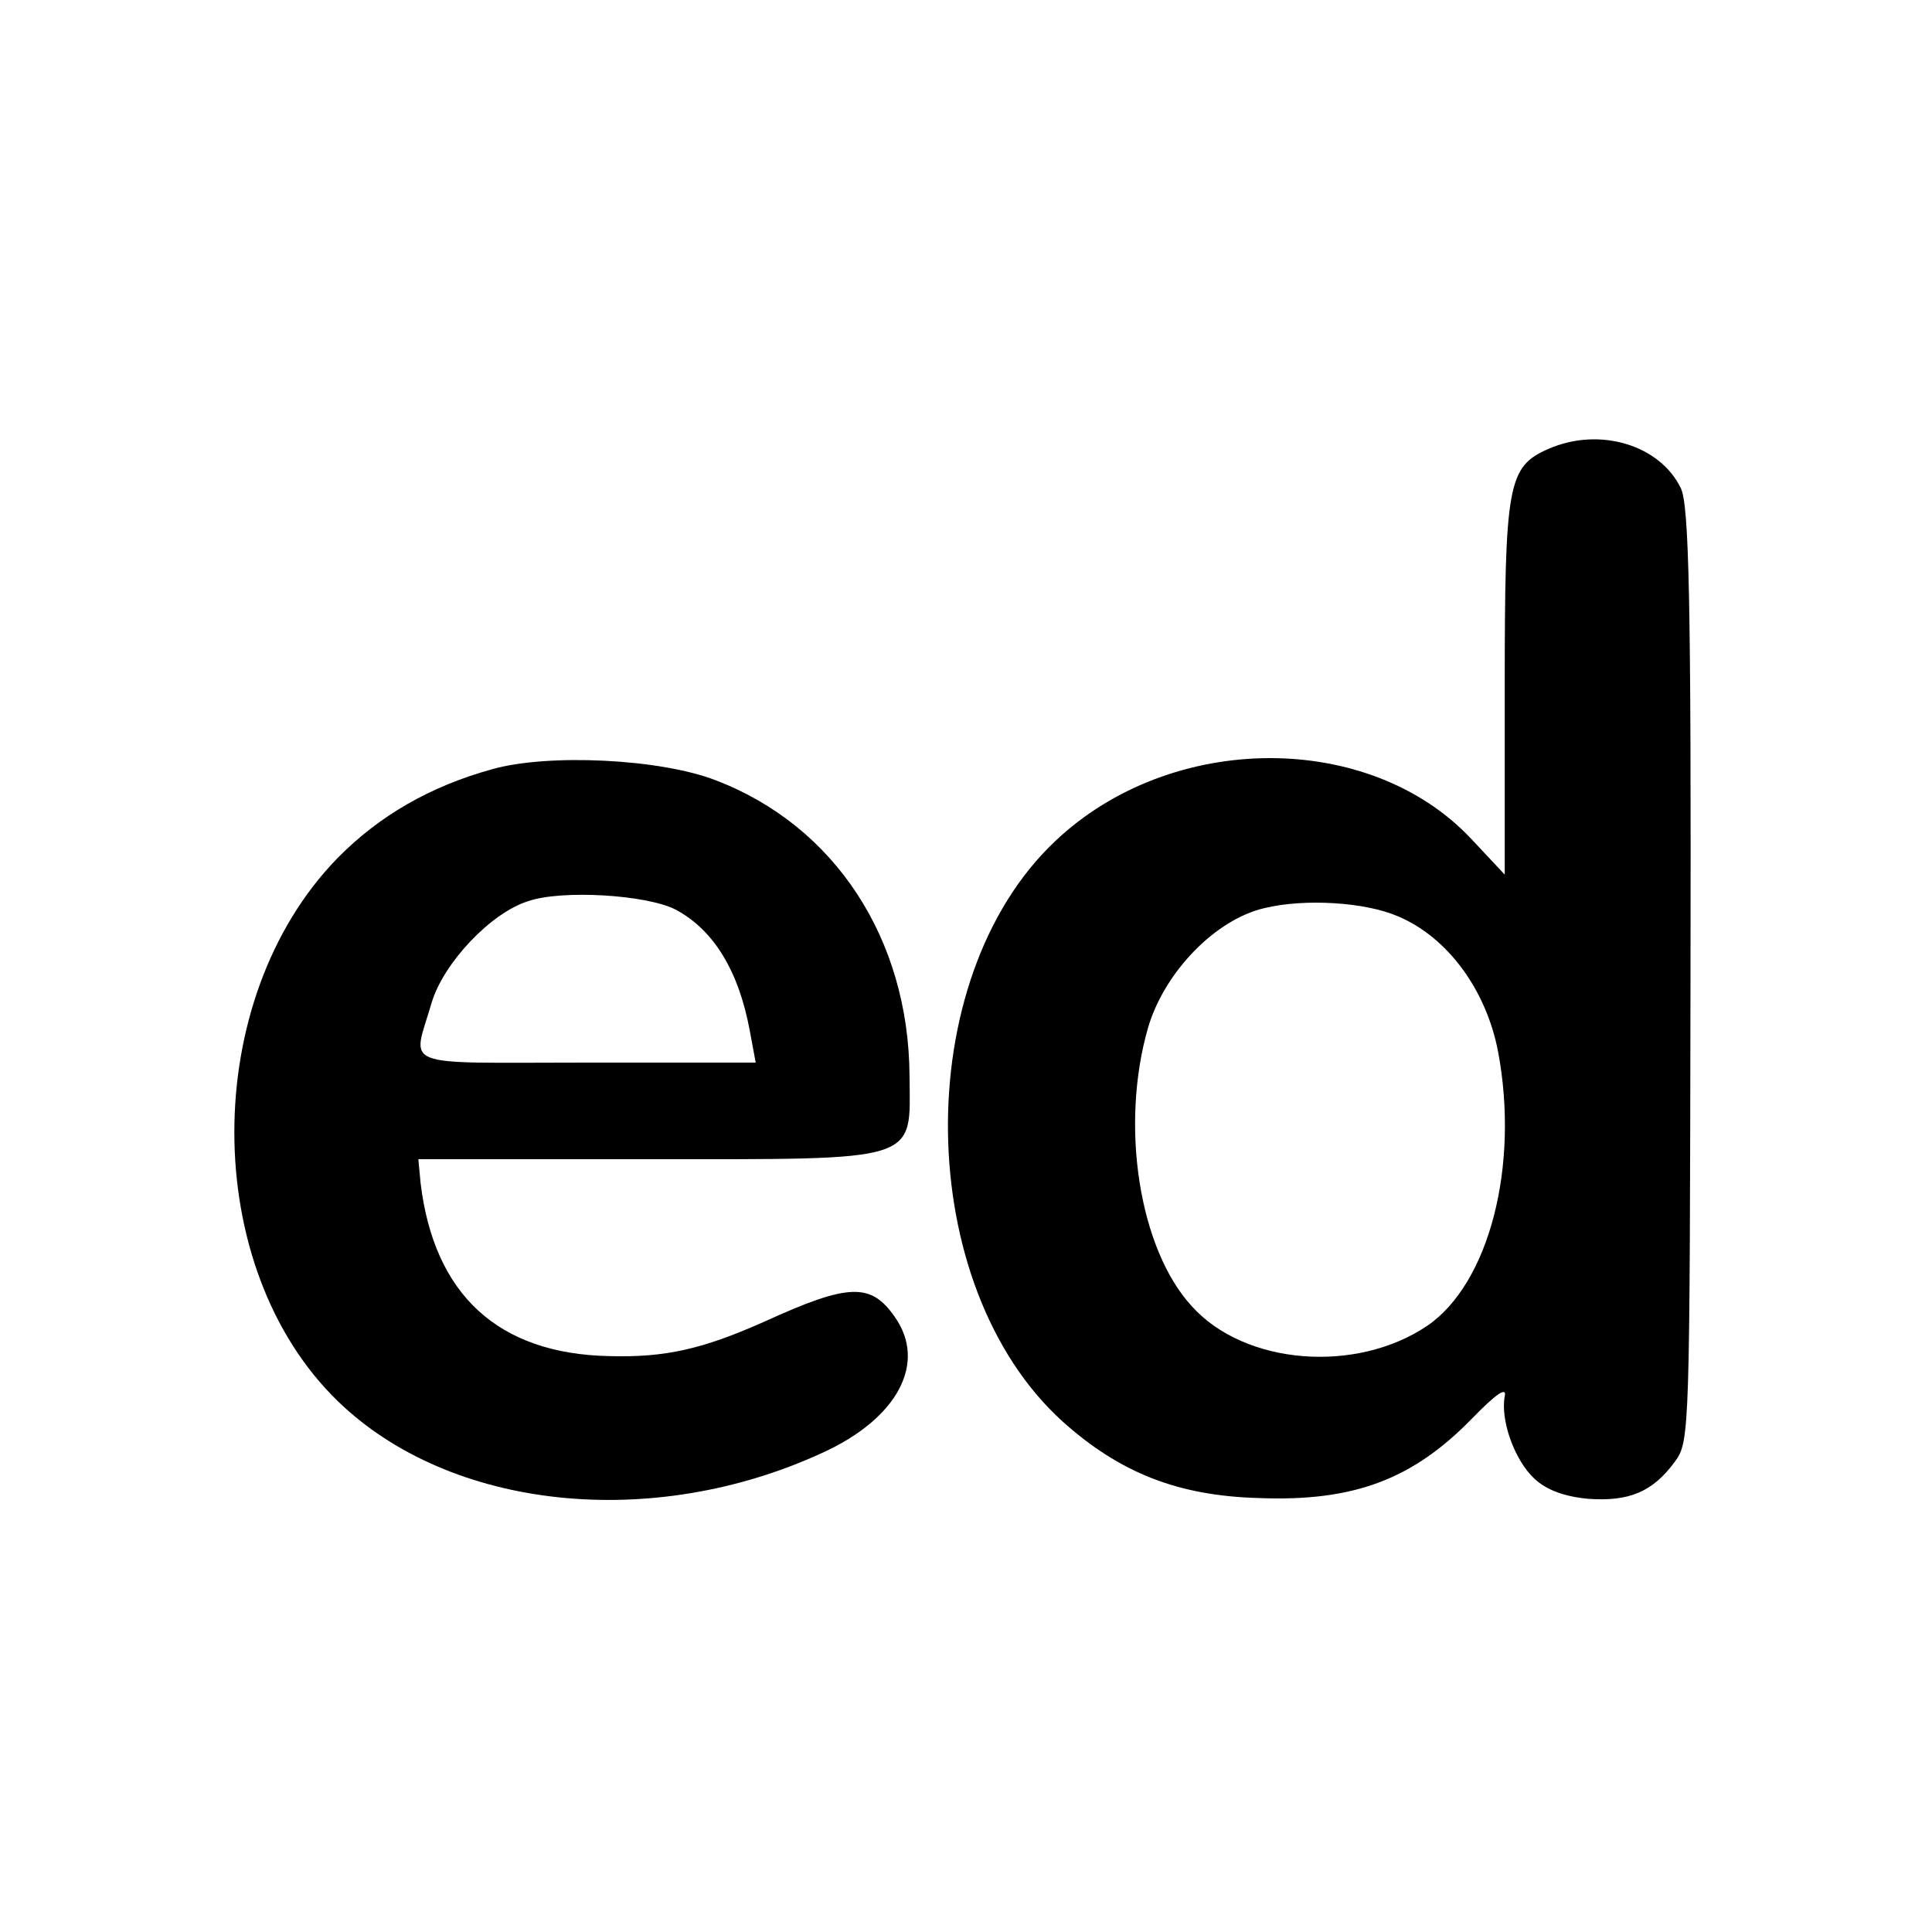
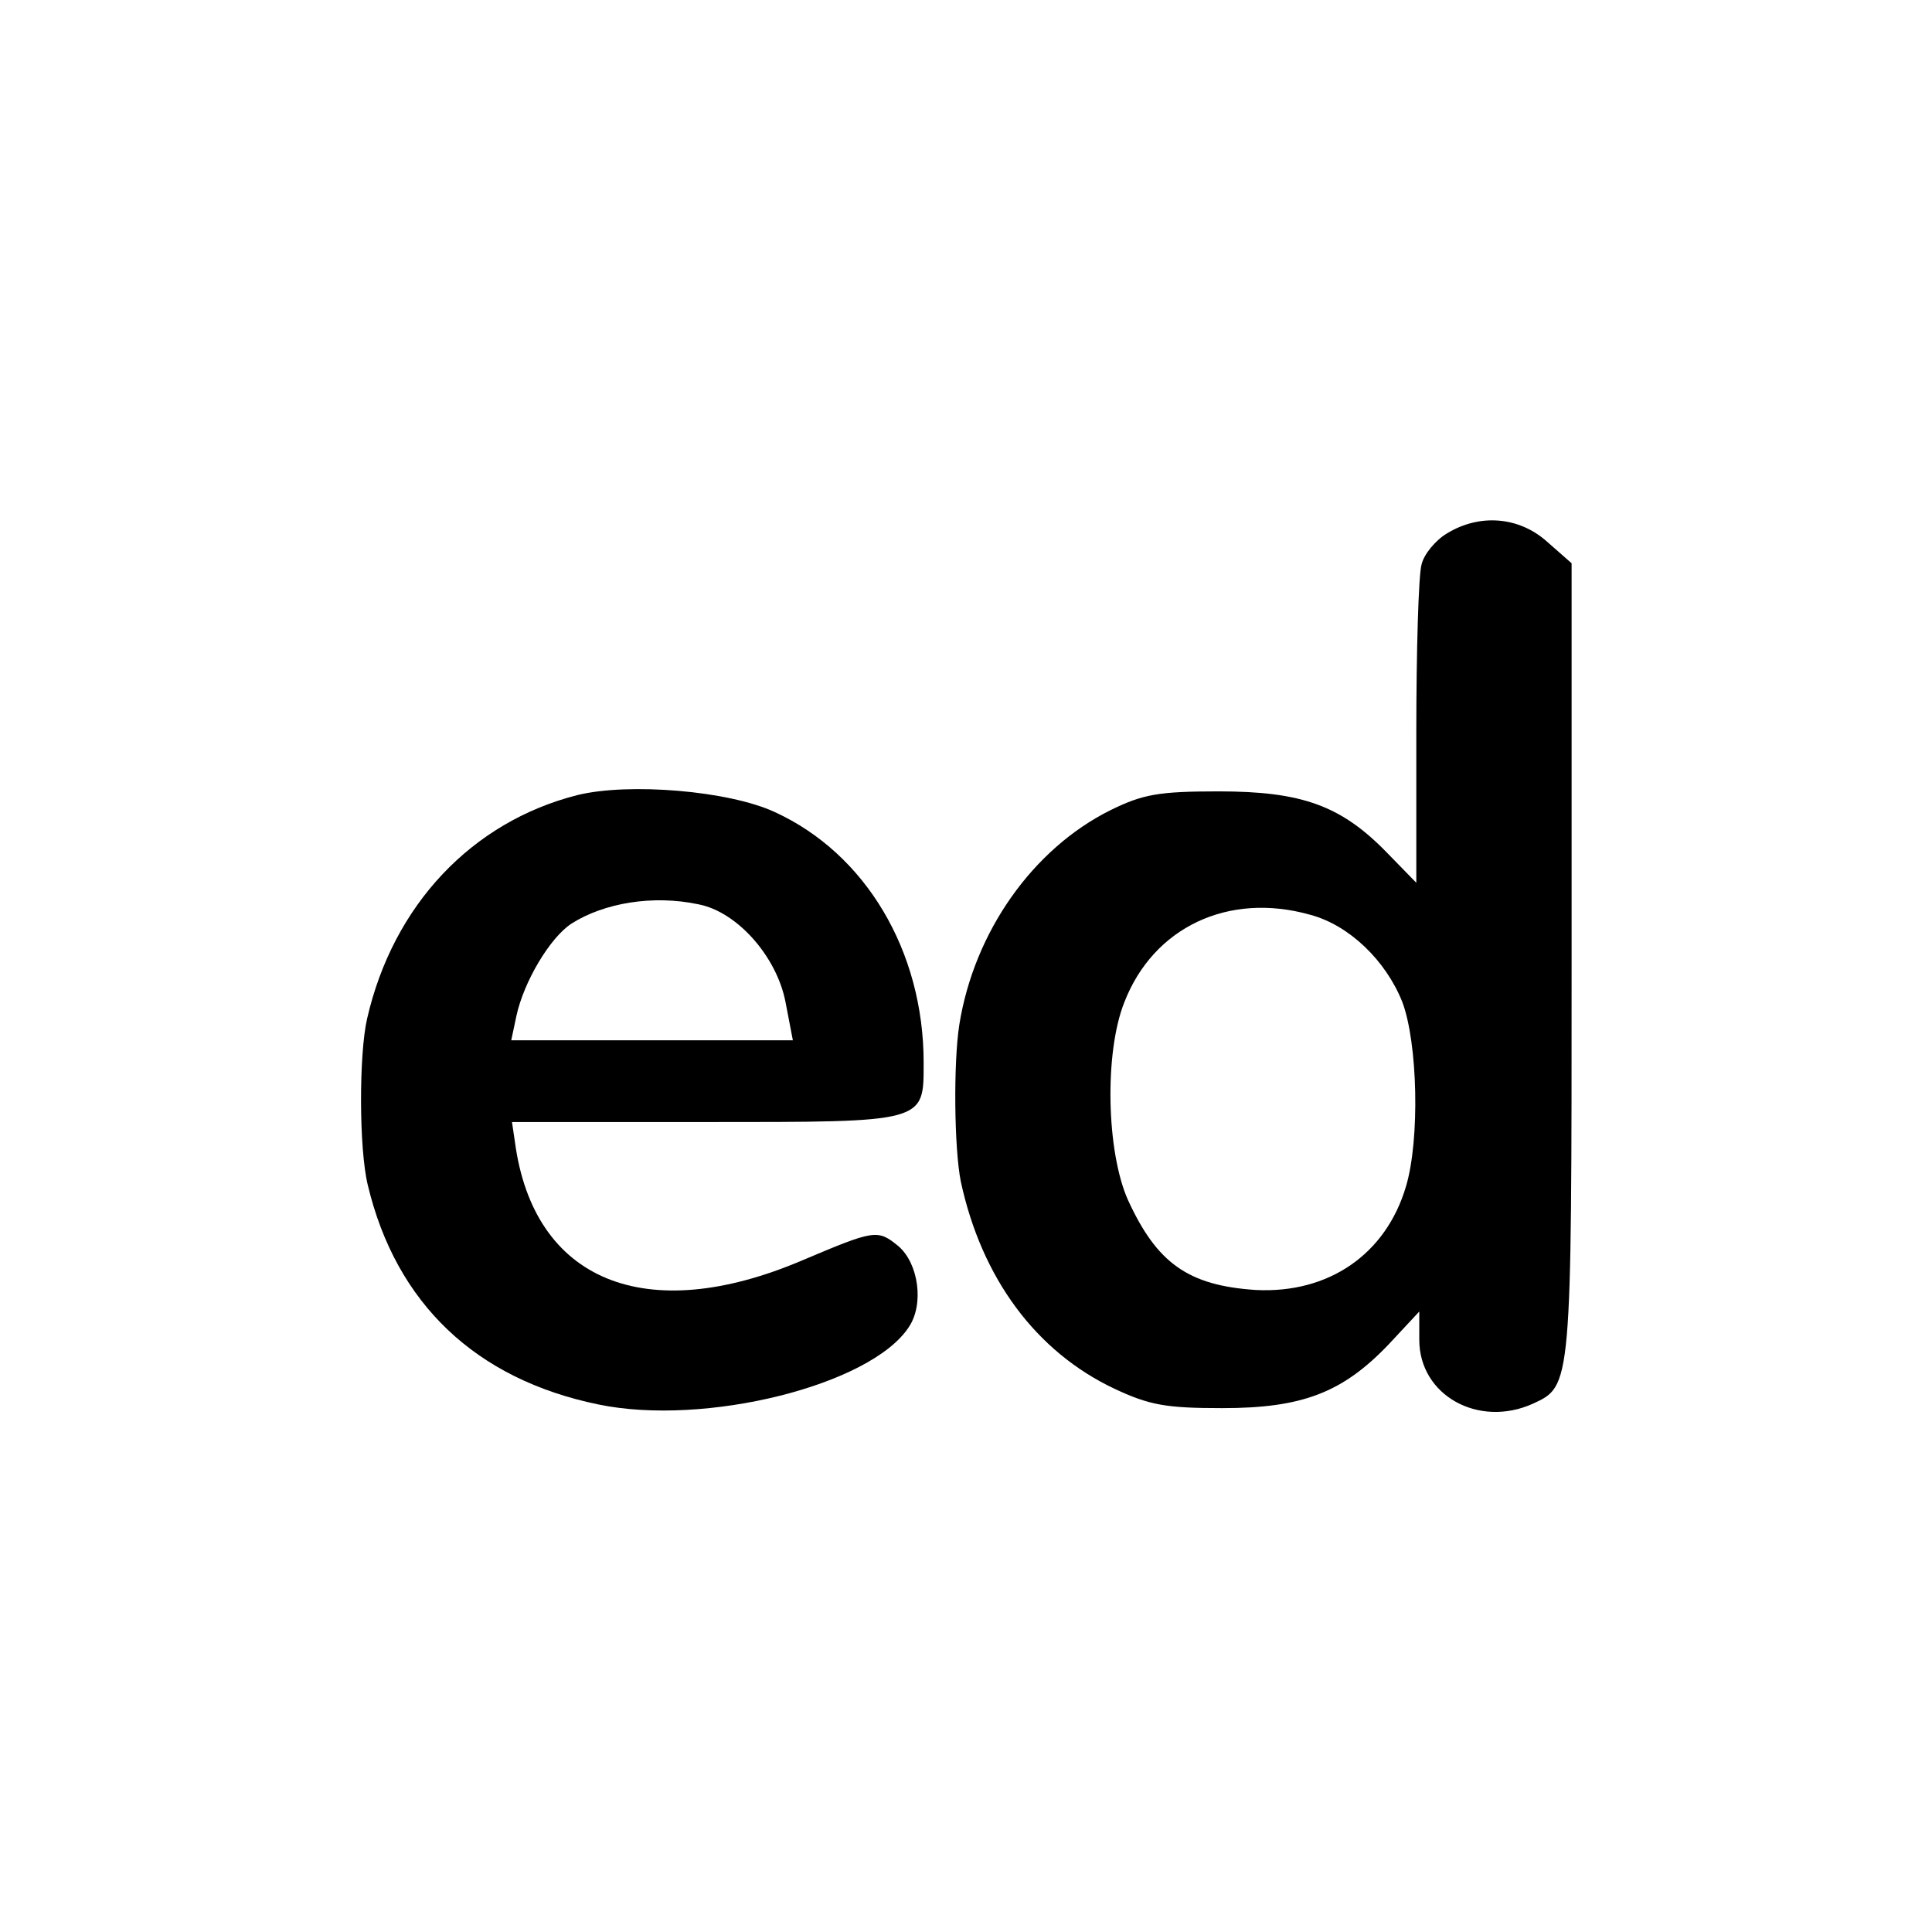
<svg xmlns="http://www.w3.org/2000/svg" version="1.0" width="260pt" height="260pt" viewBox="0 0 260 260" preserveAspectRatio="xMidYMid meet">
  <g transform="translate(0,260) scale(0.1,-0.1)" fill="#000000" stroke="none">
-     <path d="M2084 1996 c-55 -24 -59 -47 -59 -323 l0 -250 -45 48 c-137 146 -404 145 -560 -3 -197 -186 -191 -599 10 -781 77 -69 155 -100 264 -103 128 -5 207 25 287 107 33 34 47 43 44 30 -6 -32 13 -86 40 -111 16 -15 40 -24 72 -27 55 -4 87 9 117 50 20 27 20 38 21 655 1 506 -2 632 -13 655 -28 58 -109 83 -178 53z m-203 -629 c67 -28 119 -99 135 -182 29 -154 -12 -312 -95 -369 -96 -65 -246 -53 -317 26 -71 77 -97 243 -59 375 22 75 91 146 157 161 54 13 135 8 179 -11z" />
-     <path d="M663 1565 c-84 -23 -153 -63 -209 -120 -185 -190 -185 -551 1 -731 151 -146 422 -175 652 -69 101 46 141 121 97 183 -32 46 -62 45 -174 -6 -85 -38 -135 -49 -210 -47 -150 3 -236 83 -254 233 l-3 32 307 0 c371 0 355 -5 354 112 -1 185 -101 337 -261 398 -75 29 -225 36 -300 15z m246 -189 c51 -27 85 -82 100 -163 l8 -43 -228 0 c-257 0 -234 -9 -208 81 16 53 79 120 129 136 45 16 160 9 199 -11z" />
+     <path d="M1947 1882 c-15 -9 -31 -28 -34 -42 -4 -14 -7 -116 -7 -226 l0 -202 -39 40 c-62 64 -115 83 -227 83 -81 0 -102 -4 -145 -25 -105 -52 -184 -164 -204 -289 -8 -51 -7 -166 2 -211 28 -130 101 -229 207 -279 47 -22 69 -26 145 -26 108 0 162 21 224 86 l41 44 0 -38 c0 -75 80 -119 153 -86 52 24 52 22 52 596 l0 535 -33 29 c-38 34 -91 38 -135 11z m-184 -513 c53 -14 102 -62 124 -117 21 -55 24 -186 5 -249 -27 -91 -104 -144 -202 -139 -91 6 -133 36 -172 121 -29 65 -32 198 -5 266 39 101 140 149 250 118z" />
+     <path d="M777 1530 c-142 -36 -248 -148 -283 -301 -11 -48 -11 -175 1 -224 38 -159 145 -261 310 -295 144 -30 367 26 418 104 21 31 13 86 -14 109 -28 23 -32 22 -129 -19 -211 -90 -362 -28 -387 159 l-4 27 260 0 c298 0 294 -1 294 80 0 150 -78 281 -200 337 -62 29 -197 40 -266 23z m163 -147 c52 -10 105 -70 117 -131 l10 -52 -189 0 -190 0 7 33 c10 46 45 105 74 124 44 28 110 39 171 26z" />
  </g>
</svg>
